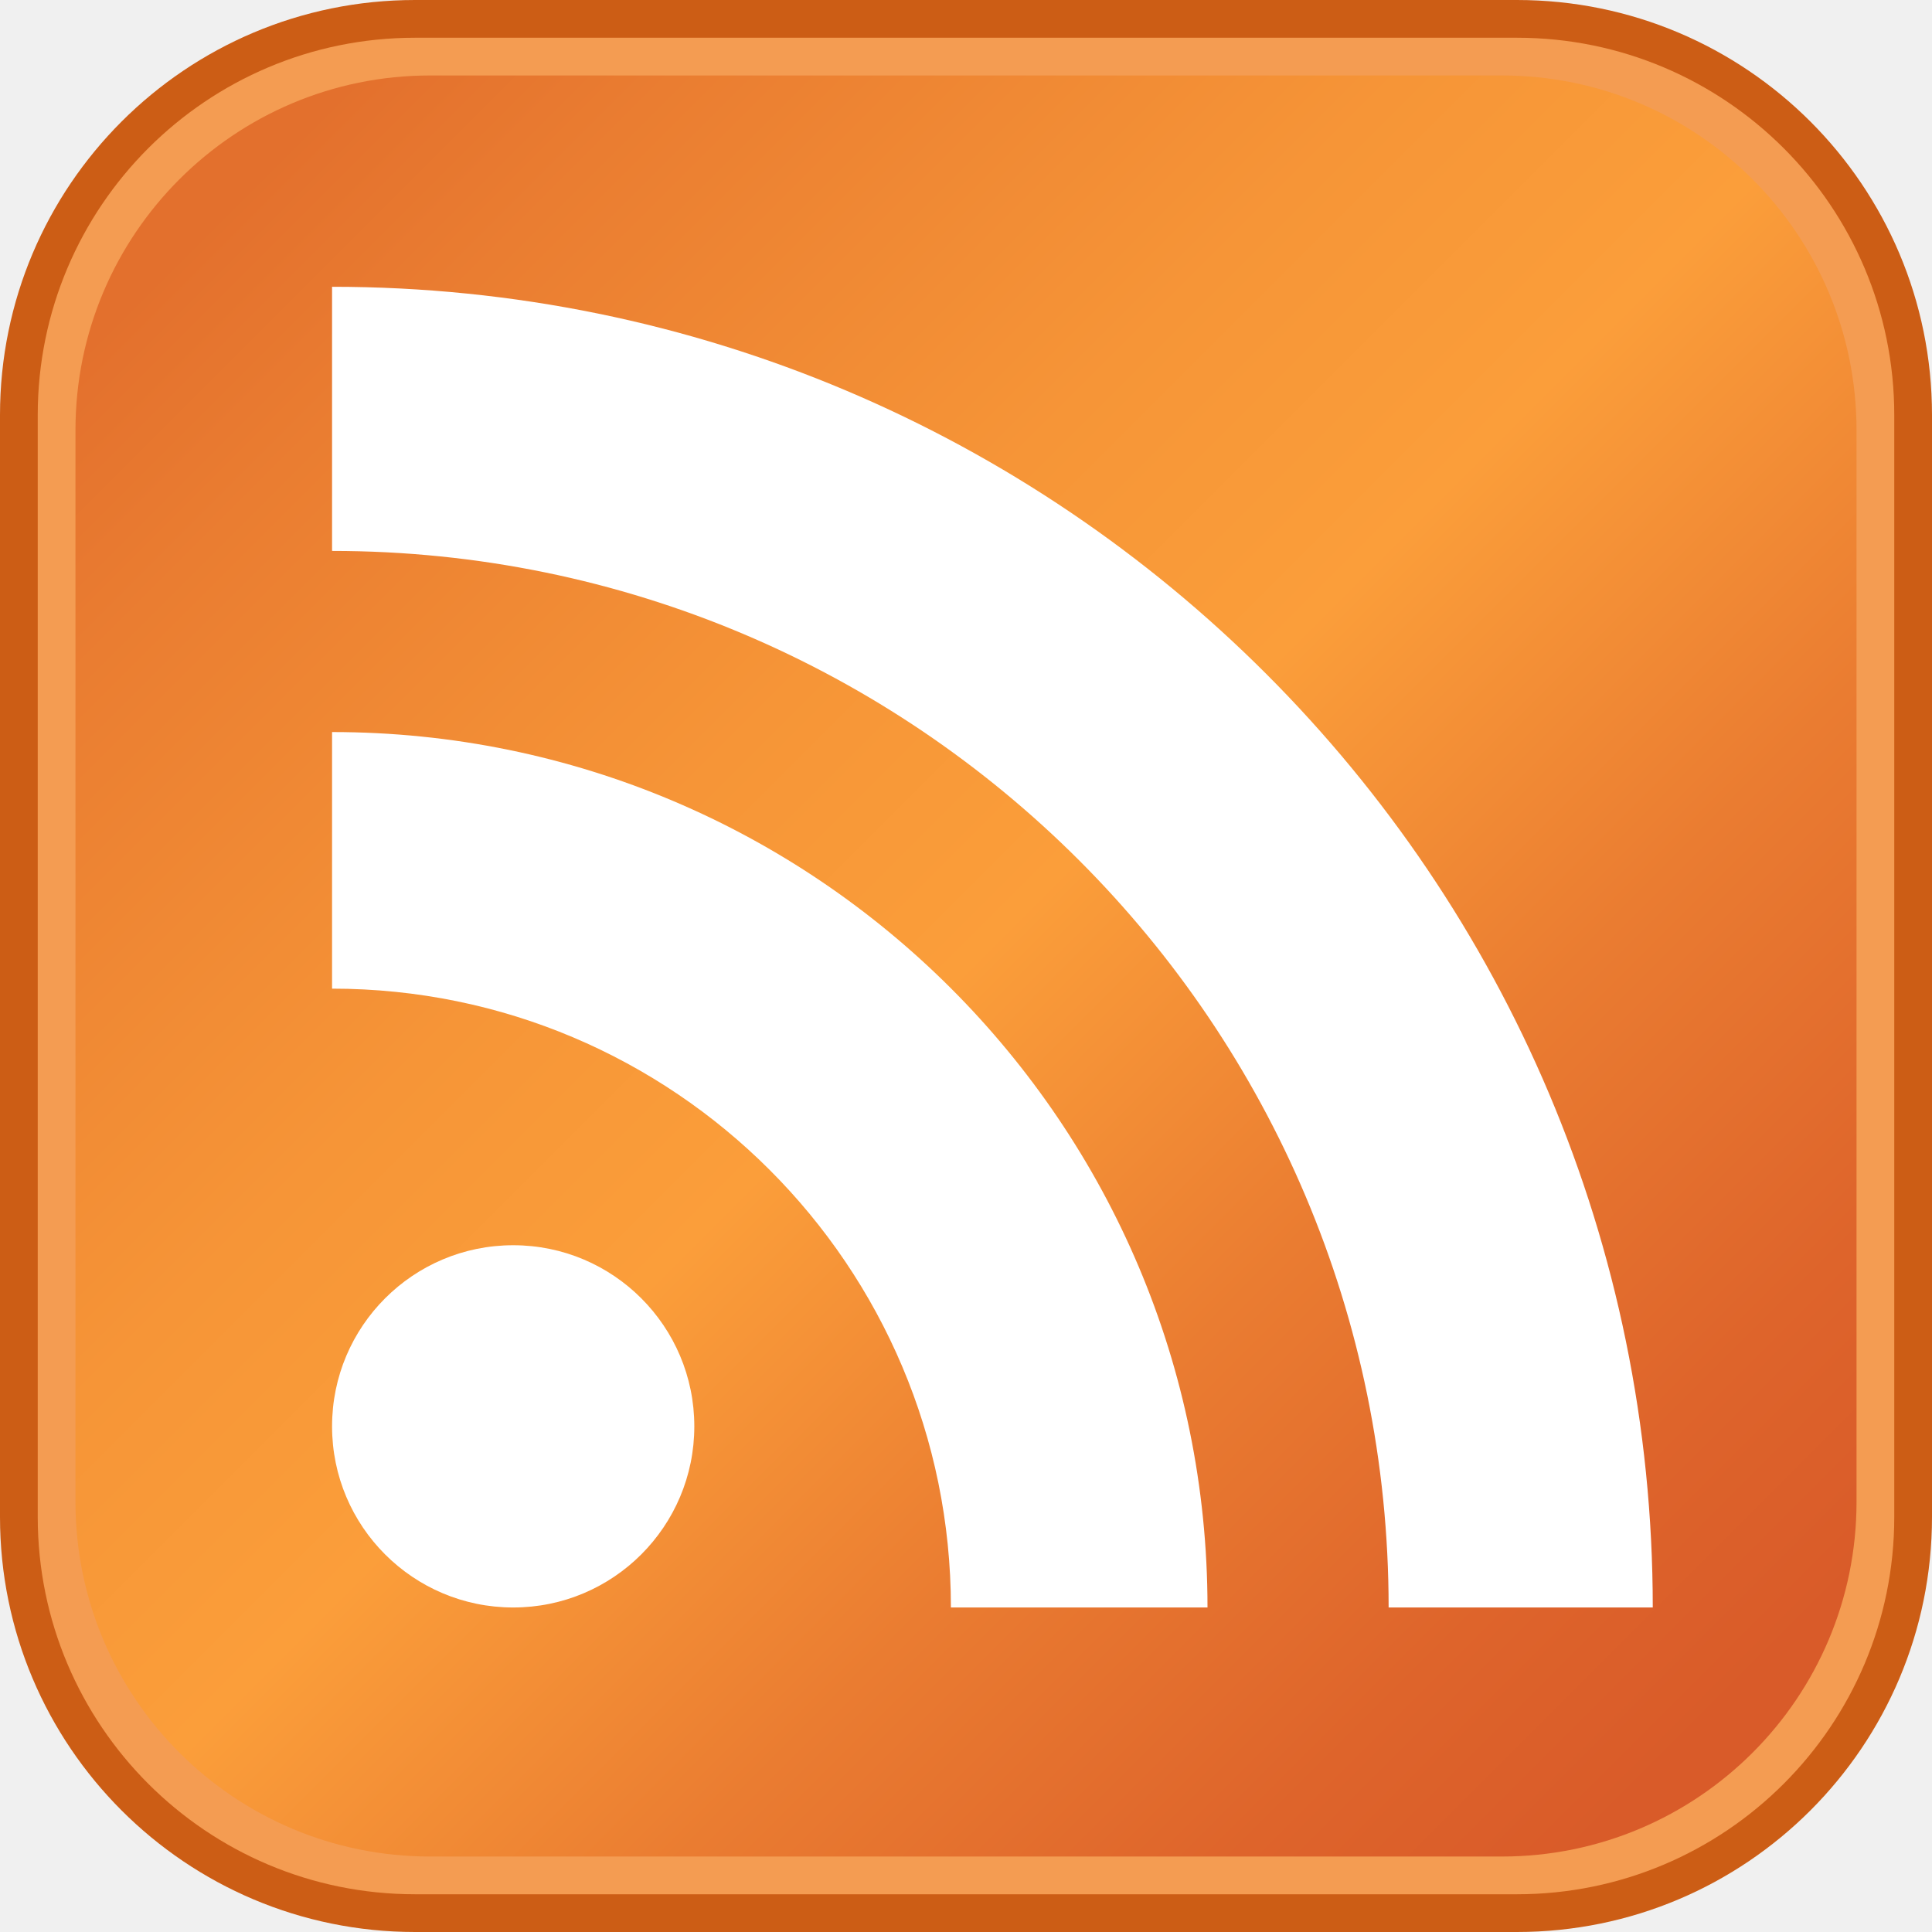
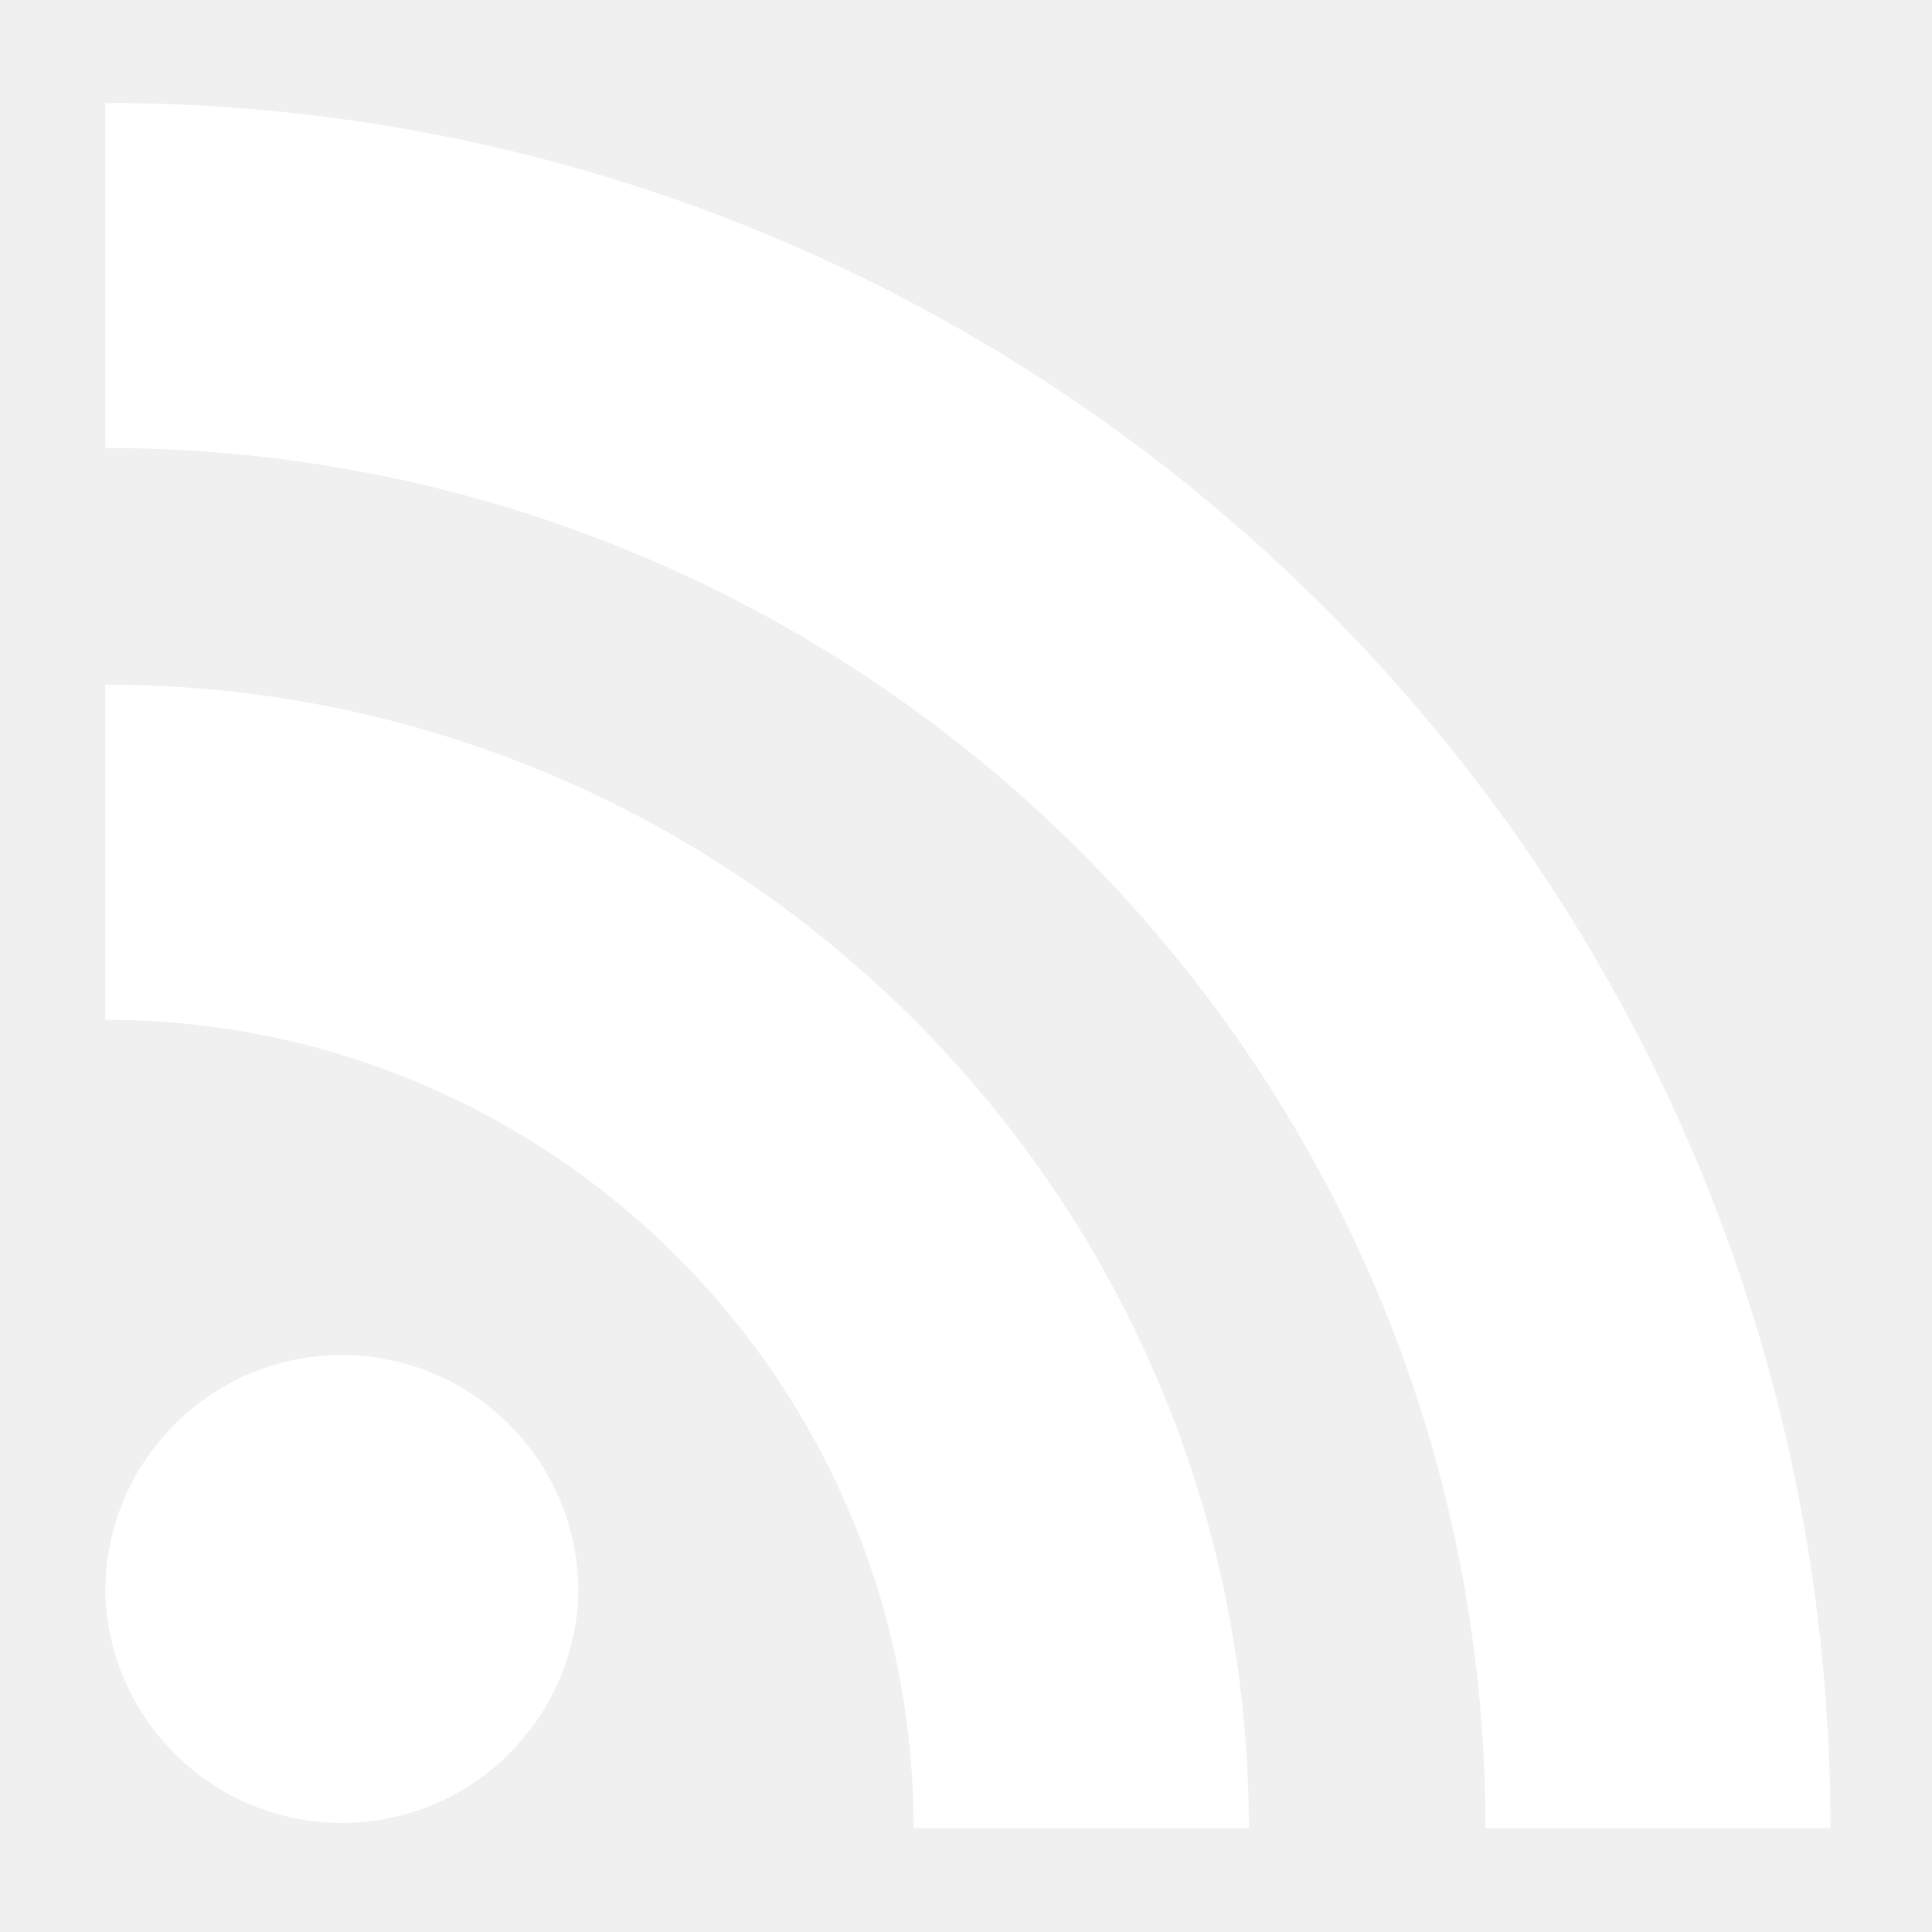
- <svg xmlns="http://www.w3.org/2000/svg" version="1.1" width="128px" height="128px" id="RSSicon" viewBox="0 0 256 256">
-   <defs>
-     <linearGradient x1="0.085" y1="0.085" x2="0.915" y2="0.915" id="RSSg">
-       <stop offset="0.0" stop-color="#E3702D" />
-       <stop offset="0.107" stop-color="#EA7D31" />
-       <stop offset="0.35" stop-color="#F69537" />
-       <stop offset="0.5" stop-color="#FB9E3A" />
-       <stop offset="0.702" stop-color="#EA7C31" />
-       <stop offset="0.887" stop-color="#DE642B" />
-       <stop offset="1.0" stop-color="#D95B29" />
-     </linearGradient>
-   </defs>
-   <rect width="256" height="256" rx="55" ry="55" x="0" y="0" fill="#CC5D15" />
-   <rect width="246" height="246" rx="50" ry="50" x="5" y="5" fill="#F49C52" />
-   <rect width="236" height="236" rx="47" ry="47" x="10" y="10" fill="url(#RSSg)" />
-   <circle cx="68" cy="189" r="24" fill="#FFF" />
-   <path d="M160 213h-34a82 82 0 0 0 -82 -82v-34a116 116 0 0 1 116 116z" fill="#FFF" />
-   <path d="M184 213A140 140 0 0 0 44 73 V 38a175 175 0 0 1 175 175z" fill="#FFF" />
+ <svg xmlns="http://www.w3.org/2000/svg" viewBox="0 0 512 512">
+   <path fill="#fff" d="M27.906 27.28v91.44a365.765 365.765 0 0 1 365.75 365.78h91.438A457.207 457.207 0 0 0 27.906 27.28zm0 154.157v88.813a214.234 214.234 0 0 1 214.22 214.25h88.843A303.063 303.063 0 0 0 27.905 181.437zM88.75 359.125a62.703 62.703 0 0 0-60.844 62.656 62.703 62.703 0 0 0 125.375 0 62.703 62.703 0 0 0-64.53-62.655z" />
</svg>
